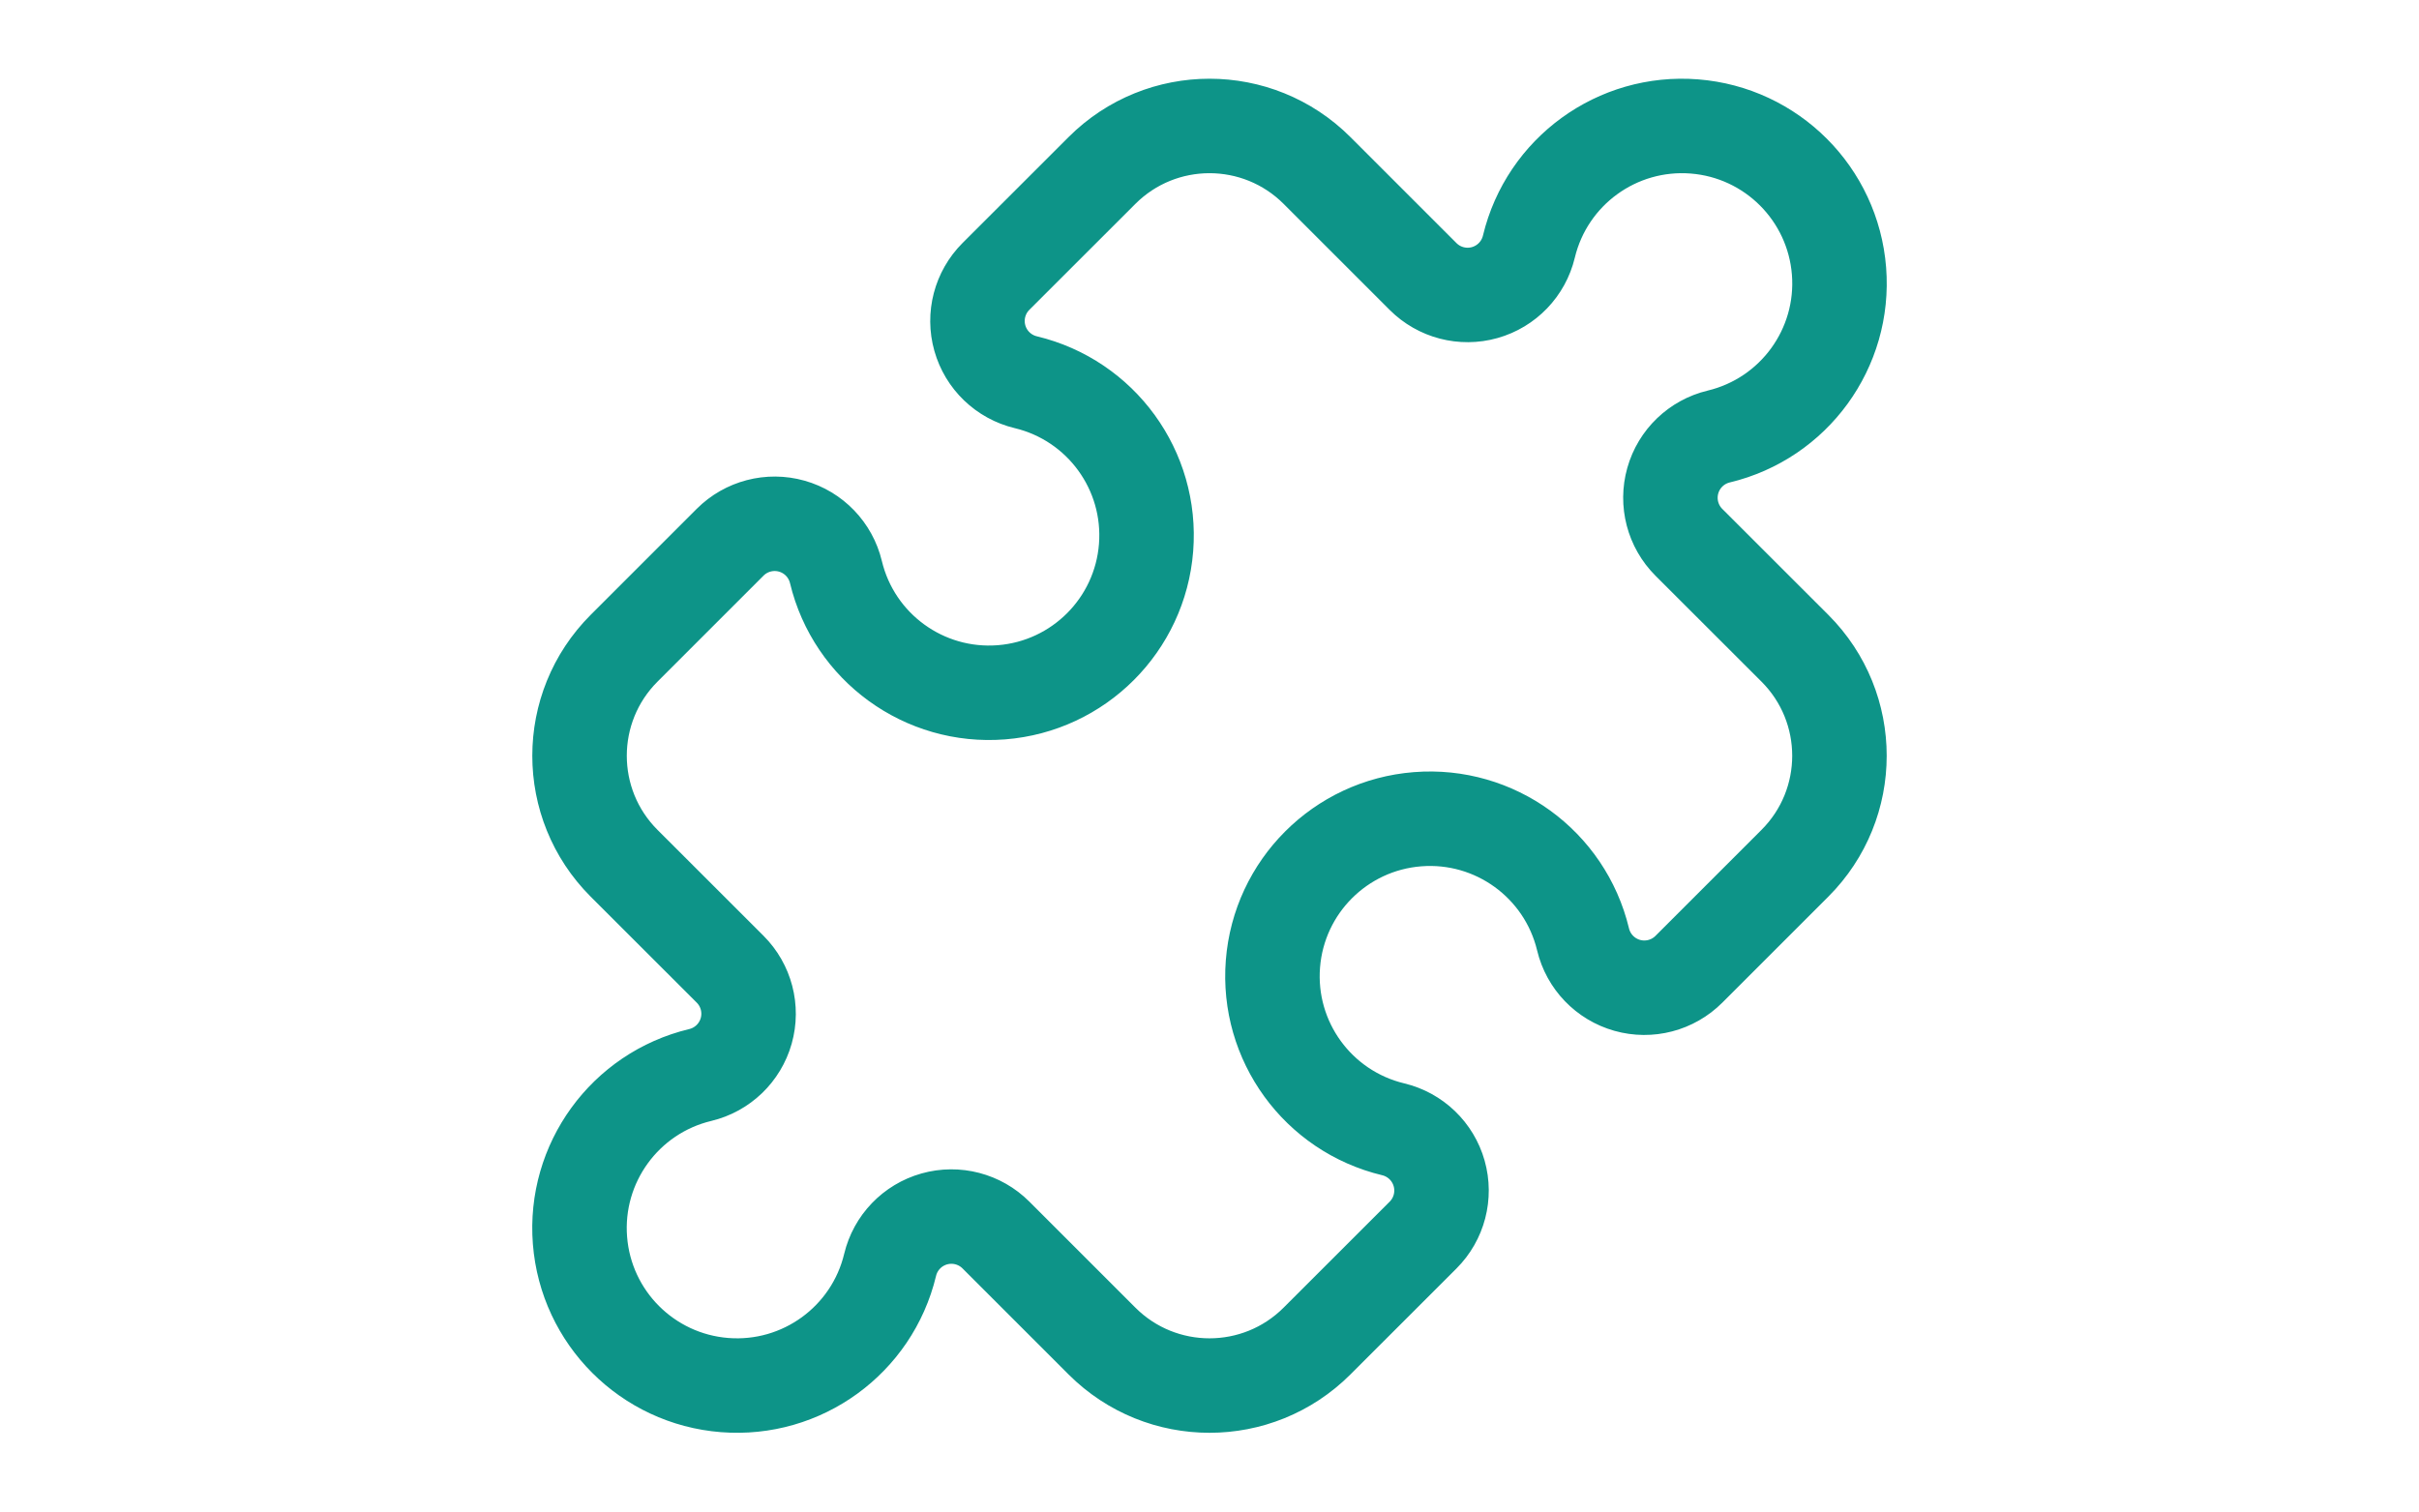
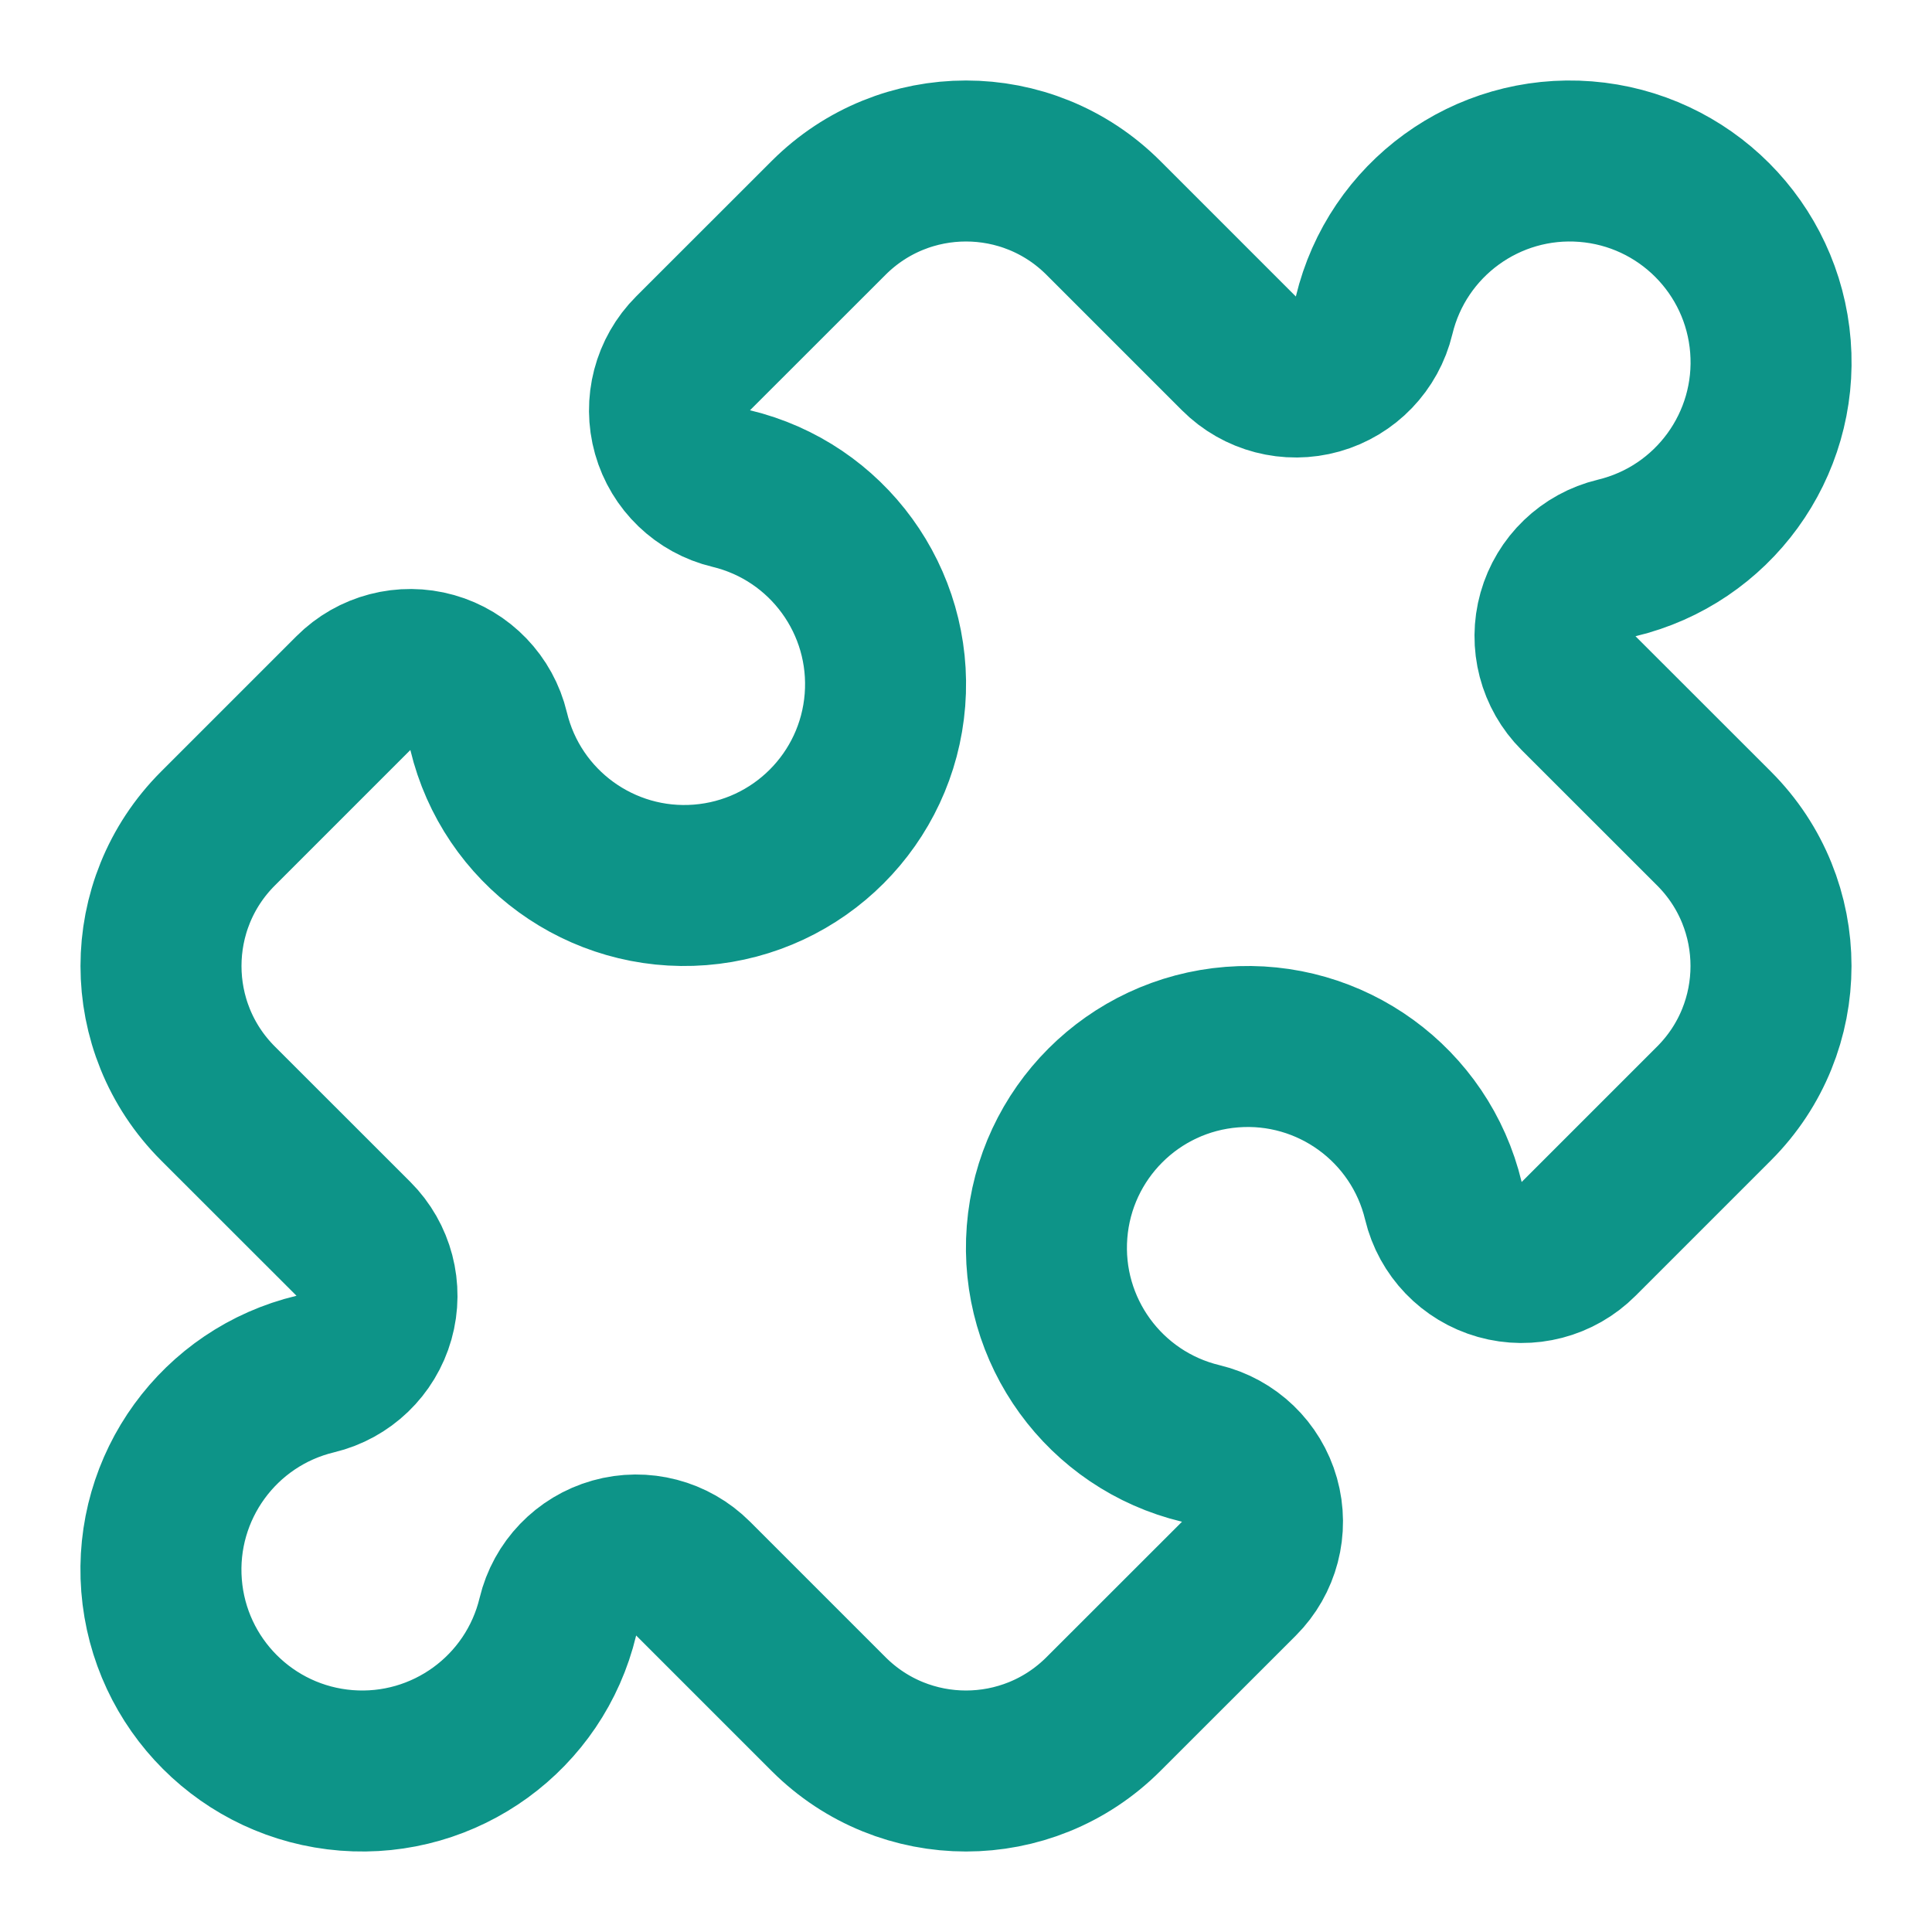
- <svg xmlns="http://www.w3.org/2000/svg" class="lucide lucide-puzzle" width="400" height="250" viewBox="0 0 24 24" fill="none" stroke="#0D9488" stroke-width="1.5" stroke-linecap="round" stroke-linejoin="round">
-   <style>
-     .lucide-puzzle:hover path { animation: puzzle-rotate 2s ease infinite; transform-origin: center; }
-     @keyframes puzzle-rotate { 0%,100% { transform: rotate(0deg); } 25% { transform: rotate(5deg); } 75% { transform: rotate(-5deg); } }
-   </style>
+ <svg xmlns="http://www.w3.org/2000/svg" width="48" height="48" viewBox="0 0 24 24" fill="none" stroke="#0D9488" stroke-width="2" stroke-linecap="round" stroke-linejoin="round">
  <path d="M15.39 4.39a1 1 0 0 0 1.68-.474 2.5 2.5 0 1 1 3.014 3.015 1 1 0 0 0-.474 1.68l1.683 1.682a2.414 2.414 0 0 1 0 3.414L19.61 15.39a1 1 0 0 1-1.68-.474 2.5 2.5 0 1 0-3.014 3.015 1 1 0 0 1 .474 1.68l-1.683 1.682a2.414 2.414 0 0 1-3.414 0L8.61 19.61a1 1 0 0 0-1.68.474 2.5 2.5 0 1 1-3.014-3.015 1 1 0 0 0 .474-1.68l-1.683-1.682a2.414 2.414 0 0 1 0-3.414L4.39 8.61a1 1 0 0 1 1.68.474 2.5 2.5 0 1 0 3.014-3.015 1 1 0 0 1-.474-1.68l1.683-1.682a2.414 2.414 0 0 1 3.414 0z" />
</svg>
